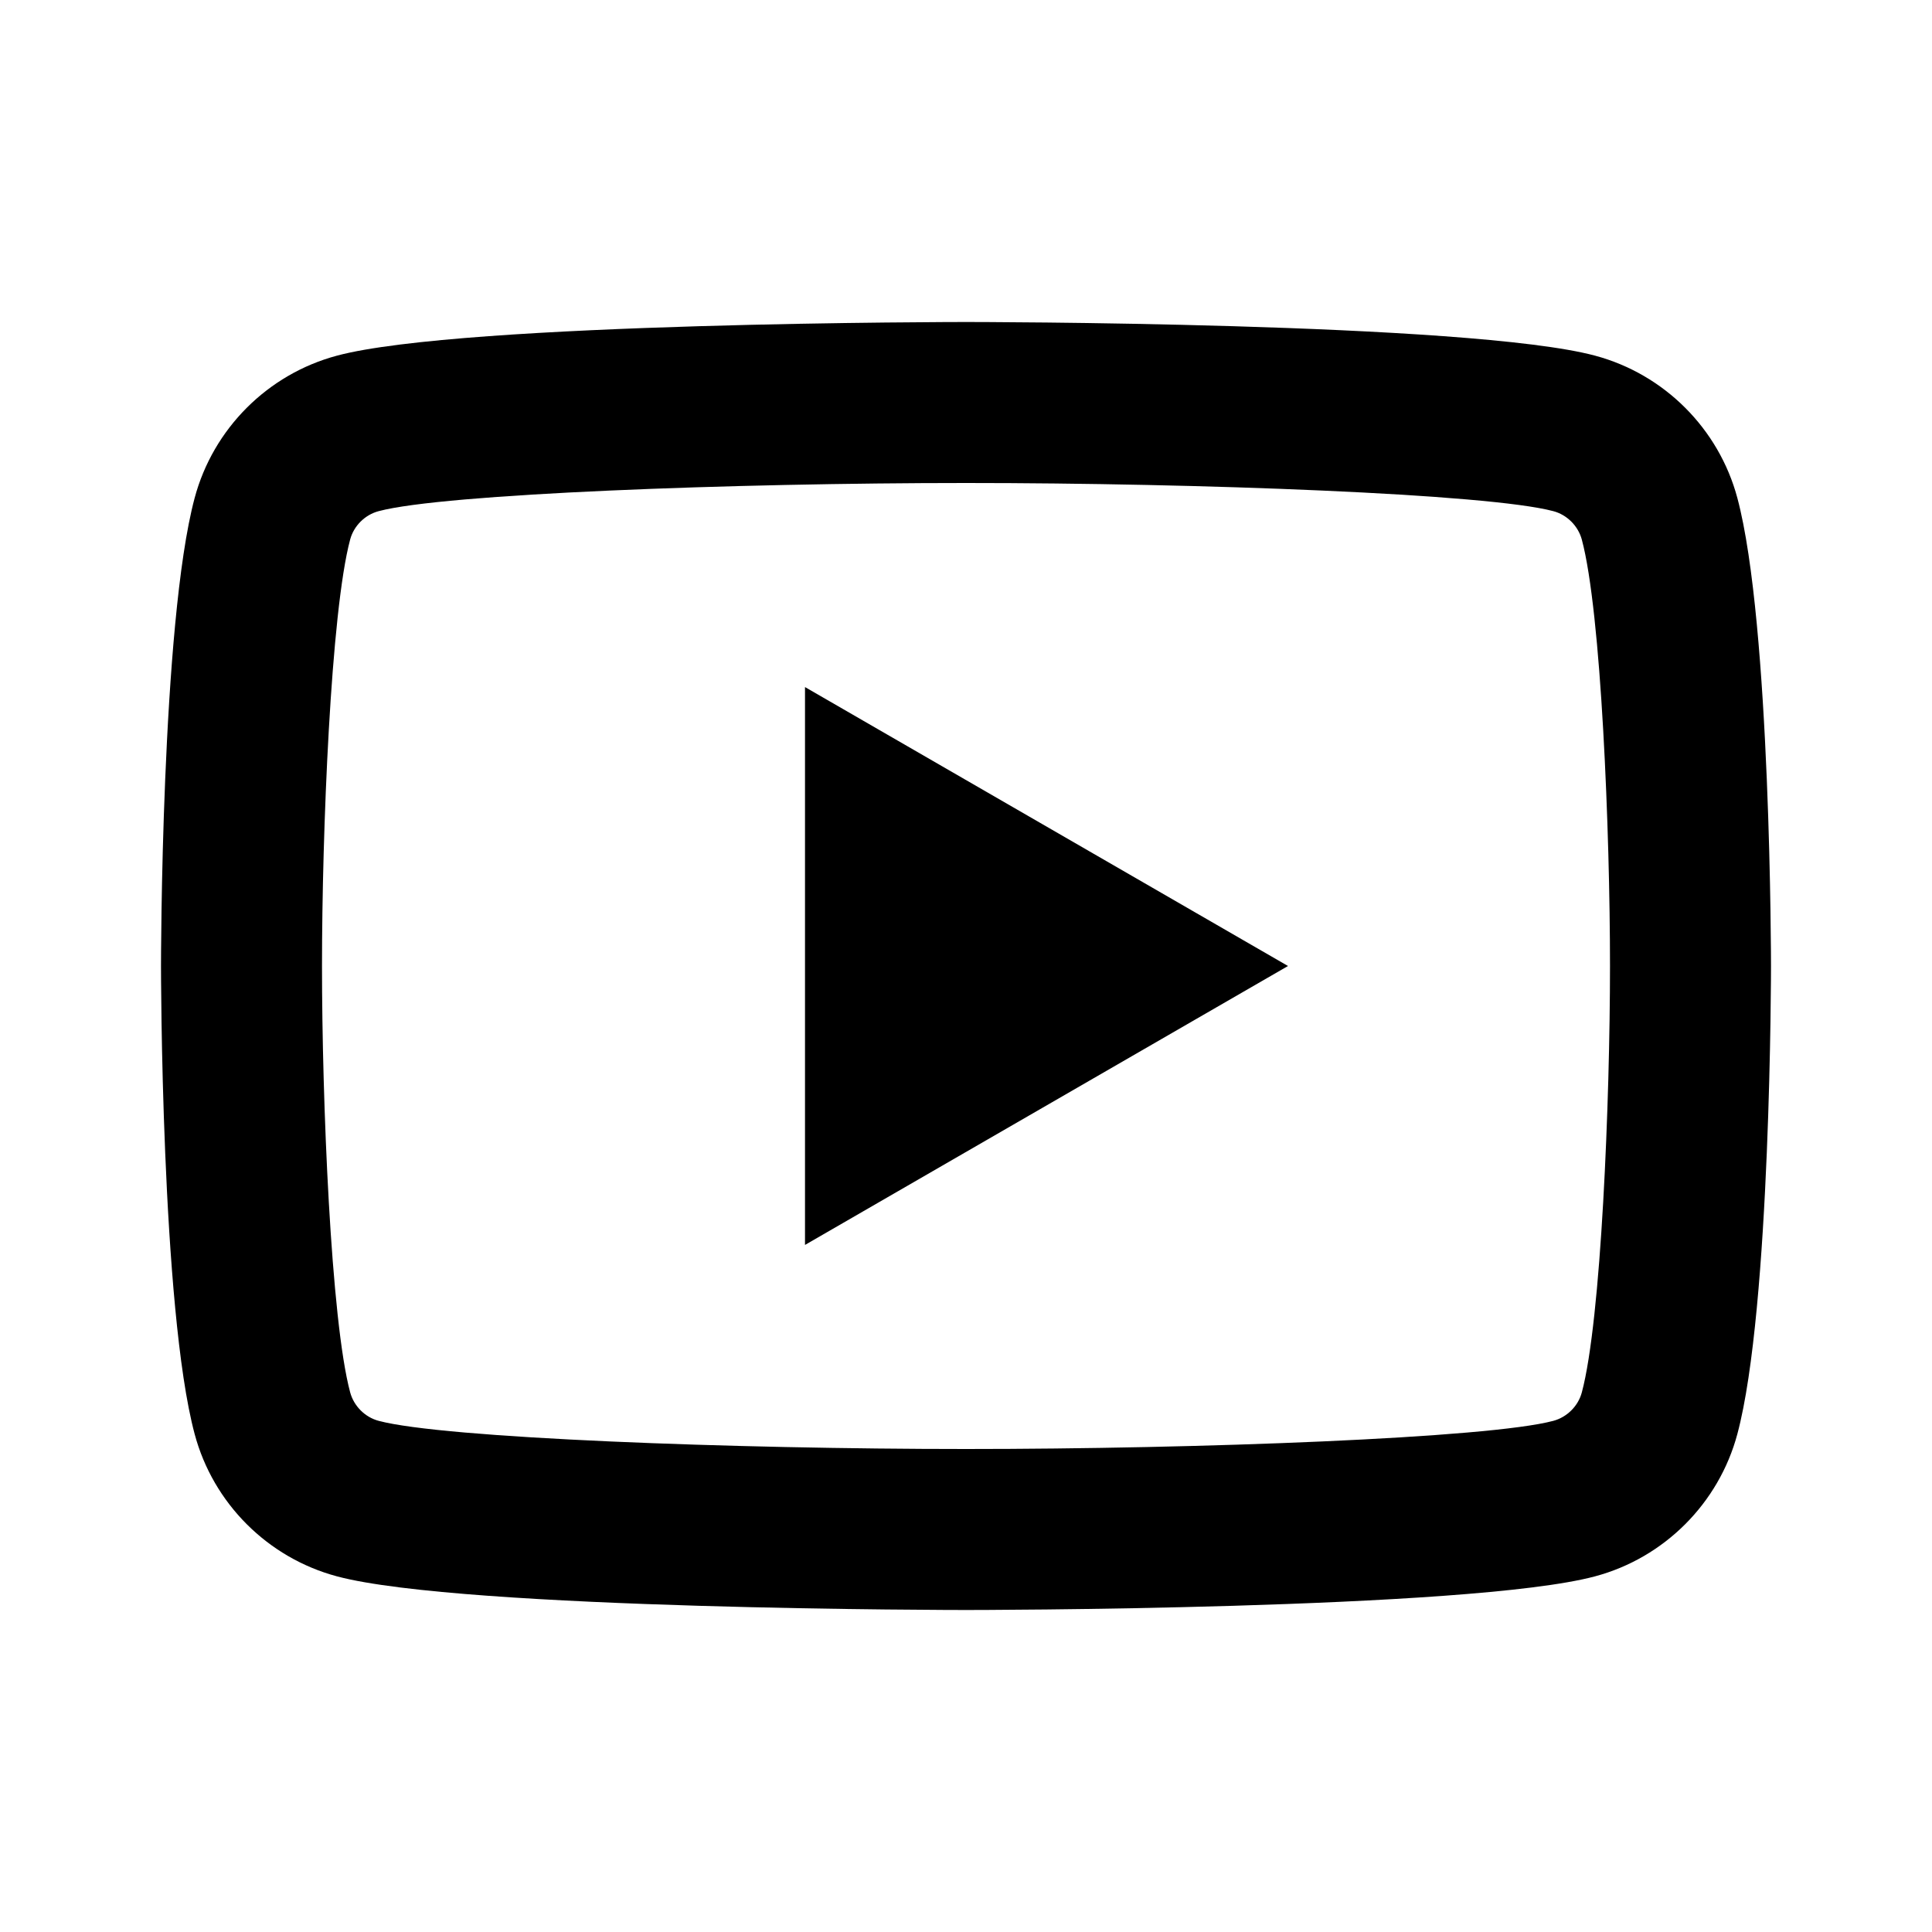
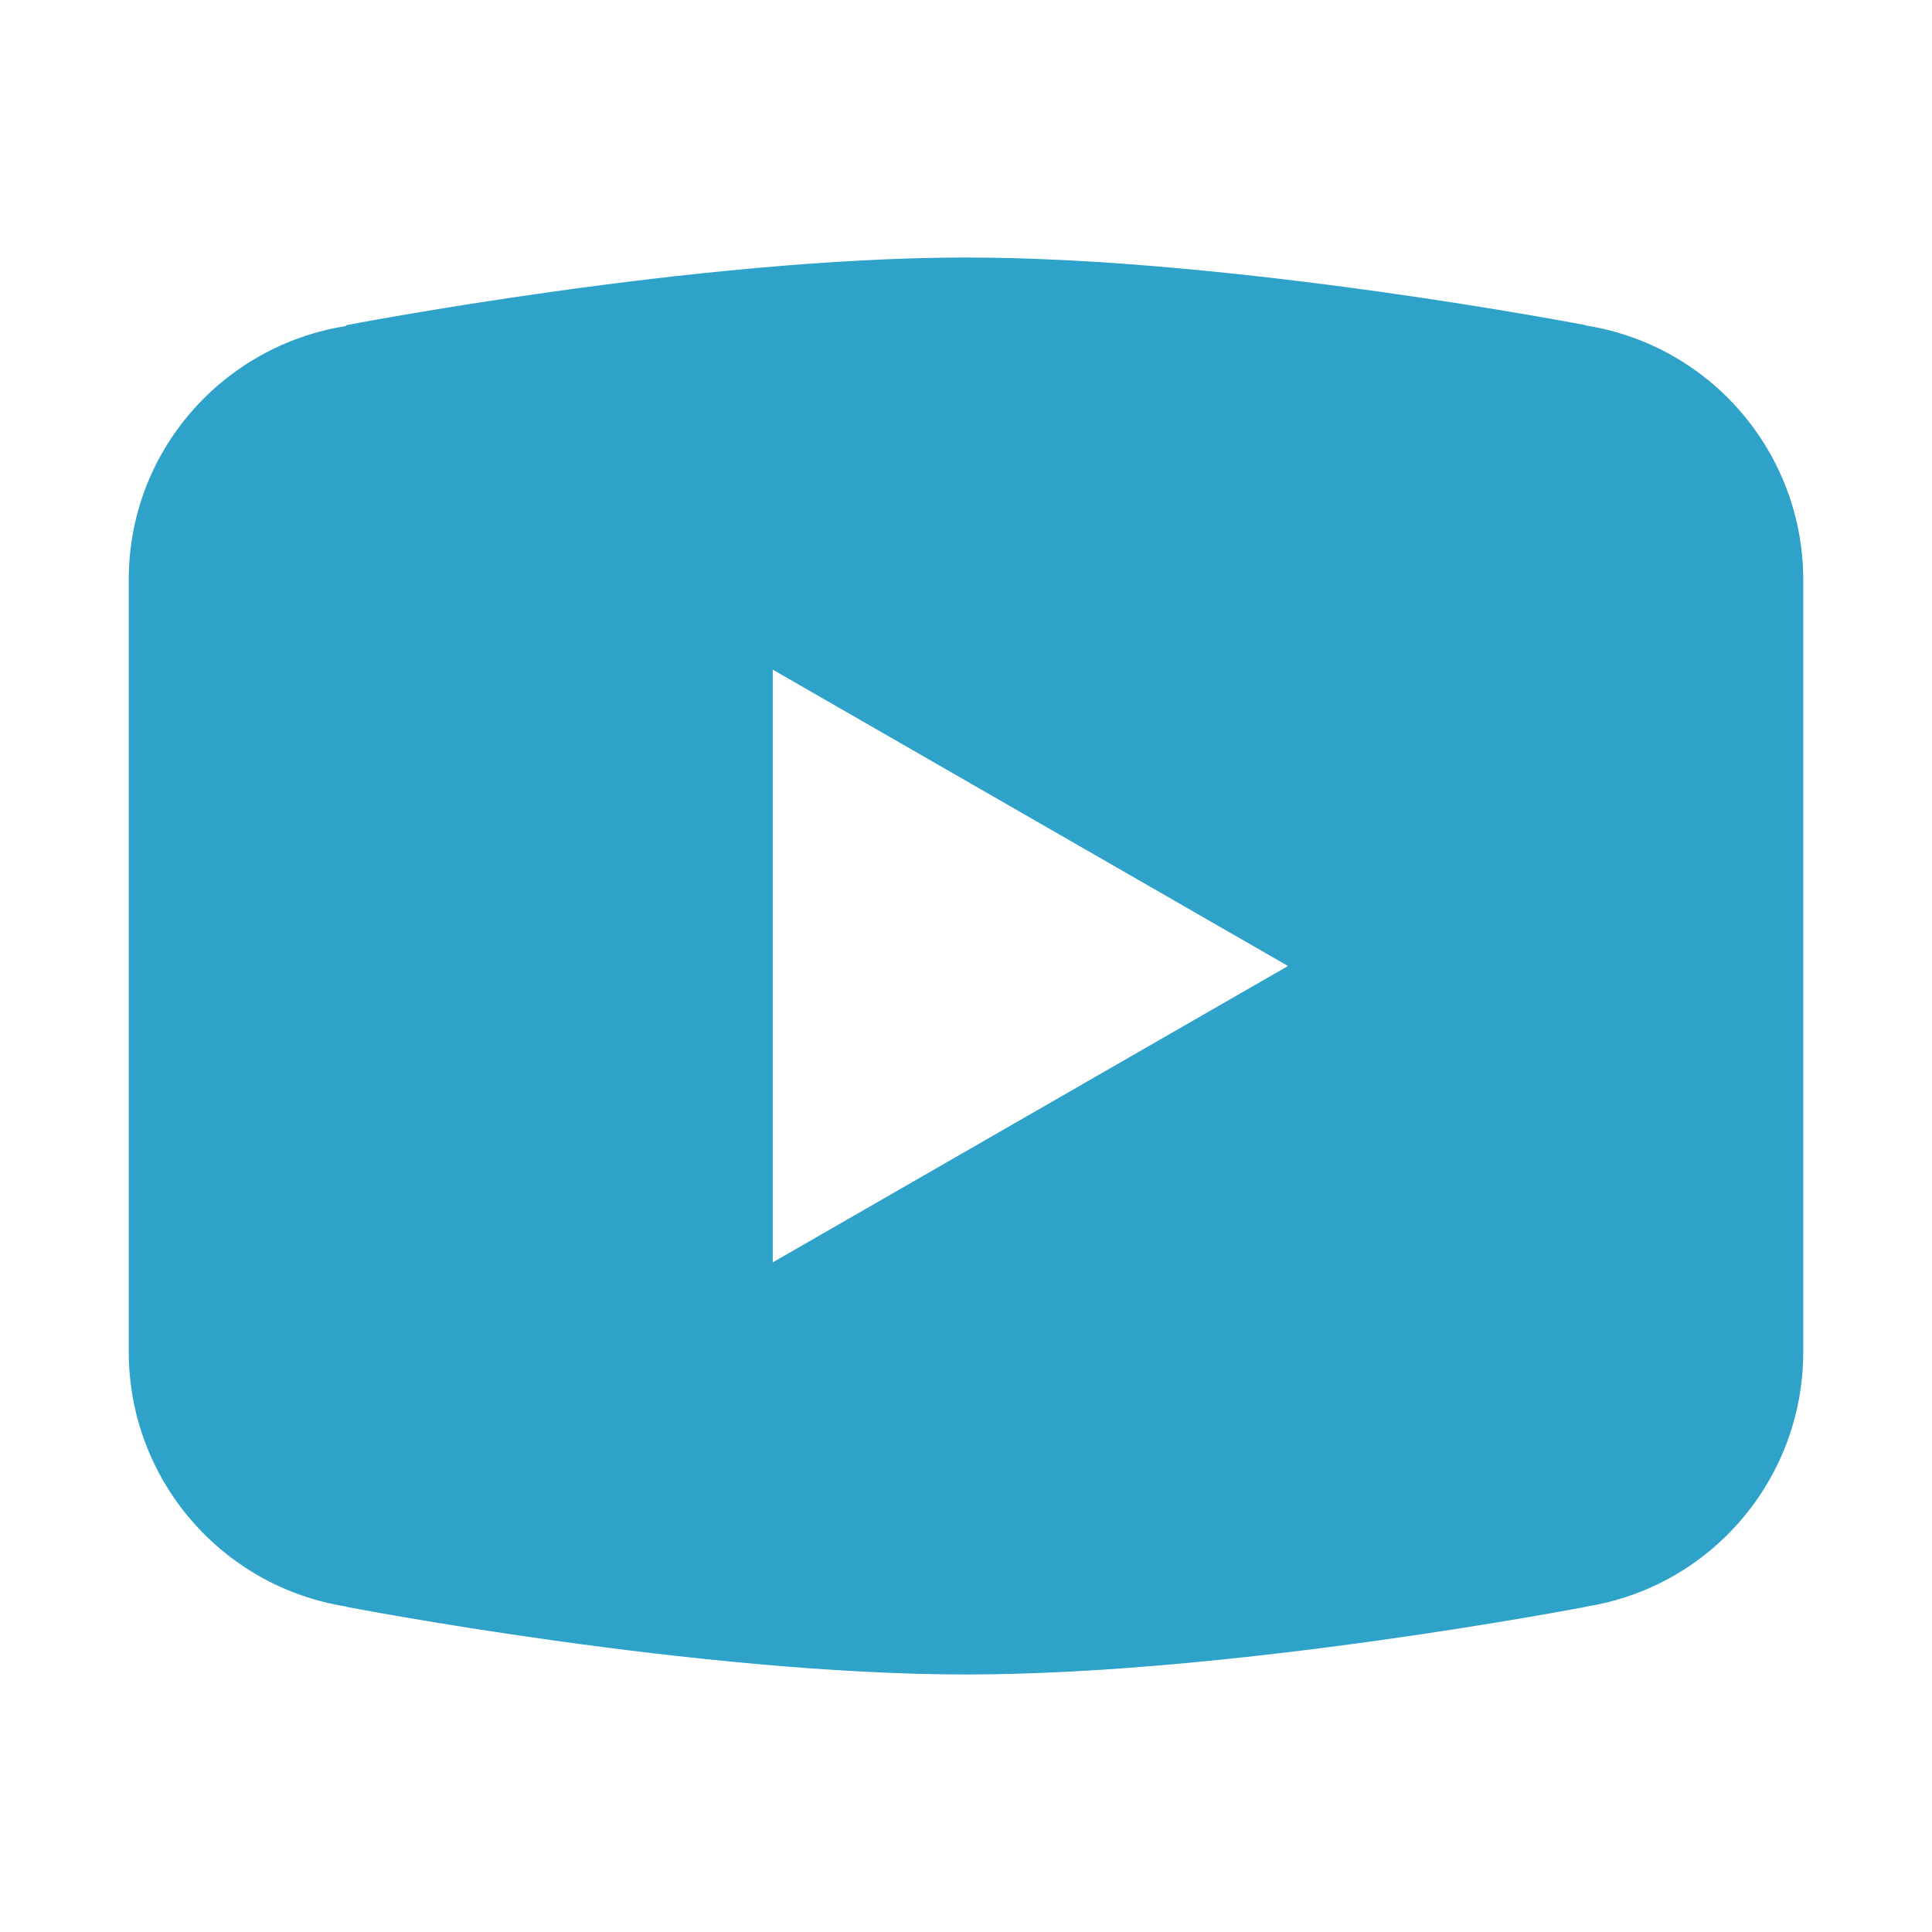
- <svg xmlns="http://www.w3.org/2000/svg" fill="#000000" viewBox="0 0 24 24" width="48px" height="48px">
-   <path d="M 12 4 C 12 4 5.746 4 4.186 4.418 C 3.325 4.648 2.648 5.326 2.418 6.186 C 2 7.746 2 12 2 12 C 2 12 2 16.254 2.418 17.814 C 2.648 18.675 3.326 19.352 4.186 19.582 C 5.746 20 12 20 12 20 C 12 20 18.254 20 19.814 19.582 C 20.674 19.352 21.352 18.674 21.582 17.814 C 22 16.254 22 12 22 12 C 22 12 22 7.746 21.582 6.186 C 21.352 5.326 20.674 4.648 19.814 4.418 C 18.254 4 12 4 12 4 z M 12 6 C 14.882 6 18.491 6.134 19.297 6.35 C 19.466 6.395 19.604 6.533 19.65 6.703 C 19.891 7.601 20 10.342 20 12 C 20 13.658 19.891 16.398 19.65 17.297 C 19.605 17.466 19.467 17.604 19.297 17.65 C 18.492 17.866 14.882 18 12 18 C 9.119 18 5.51 17.866 4.703 17.65 C 4.534 17.605 4.396 17.467 4.35 17.297 C 4.109 16.399 4 13.658 4 12 C 4 10.342 4.109 7.601 4.35 6.701 C 4.395 6.533 4.533 6.395 4.703 6.35 C 5.508 6.134 9.118 6 12 6 z M 10 8.535 L 10 15.465 L 16 12 L 10 8.535 z" />
+ <svg xmlns="http://www.w3.org/2000/svg" viewBox="0 0 48 48" width="48px" height="48px">
+   <g id="surface101334900">
+     <path style=" stroke:none;fill-rule:nonzero;fill:rgb(18.431%,63.529%,78.824%);fill-opacity:1;" d="M 24 6.398 C 17.301 6.398 8.609 8.078 8.609 8.078 L 8.586 8.102 C 5.535 8.59 3.199 11.211 3.199 14.398 L 3.199 33.602 C 3.207 36.75 5.496 39.422 8.602 39.914 L 8.609 39.922 C 8.609 39.922 17.301 41.602 24 41.602 C 30.699 41.602 39.391 39.922 39.391 39.922 L 39.395 39.918 C 42.504 39.43 44.797 36.75 44.801 33.602 L 44.801 14.398 C 44.797 11.254 42.504 8.578 39.398 8.086 L 39.391 8.078 C 39.391 8.078 30.699 6.398 24 6.398 Z M 19.199 16.637 L 32 24 L 19.199 31.363 Z M 19.199 16.637 " />
+   </g>
</svg>
